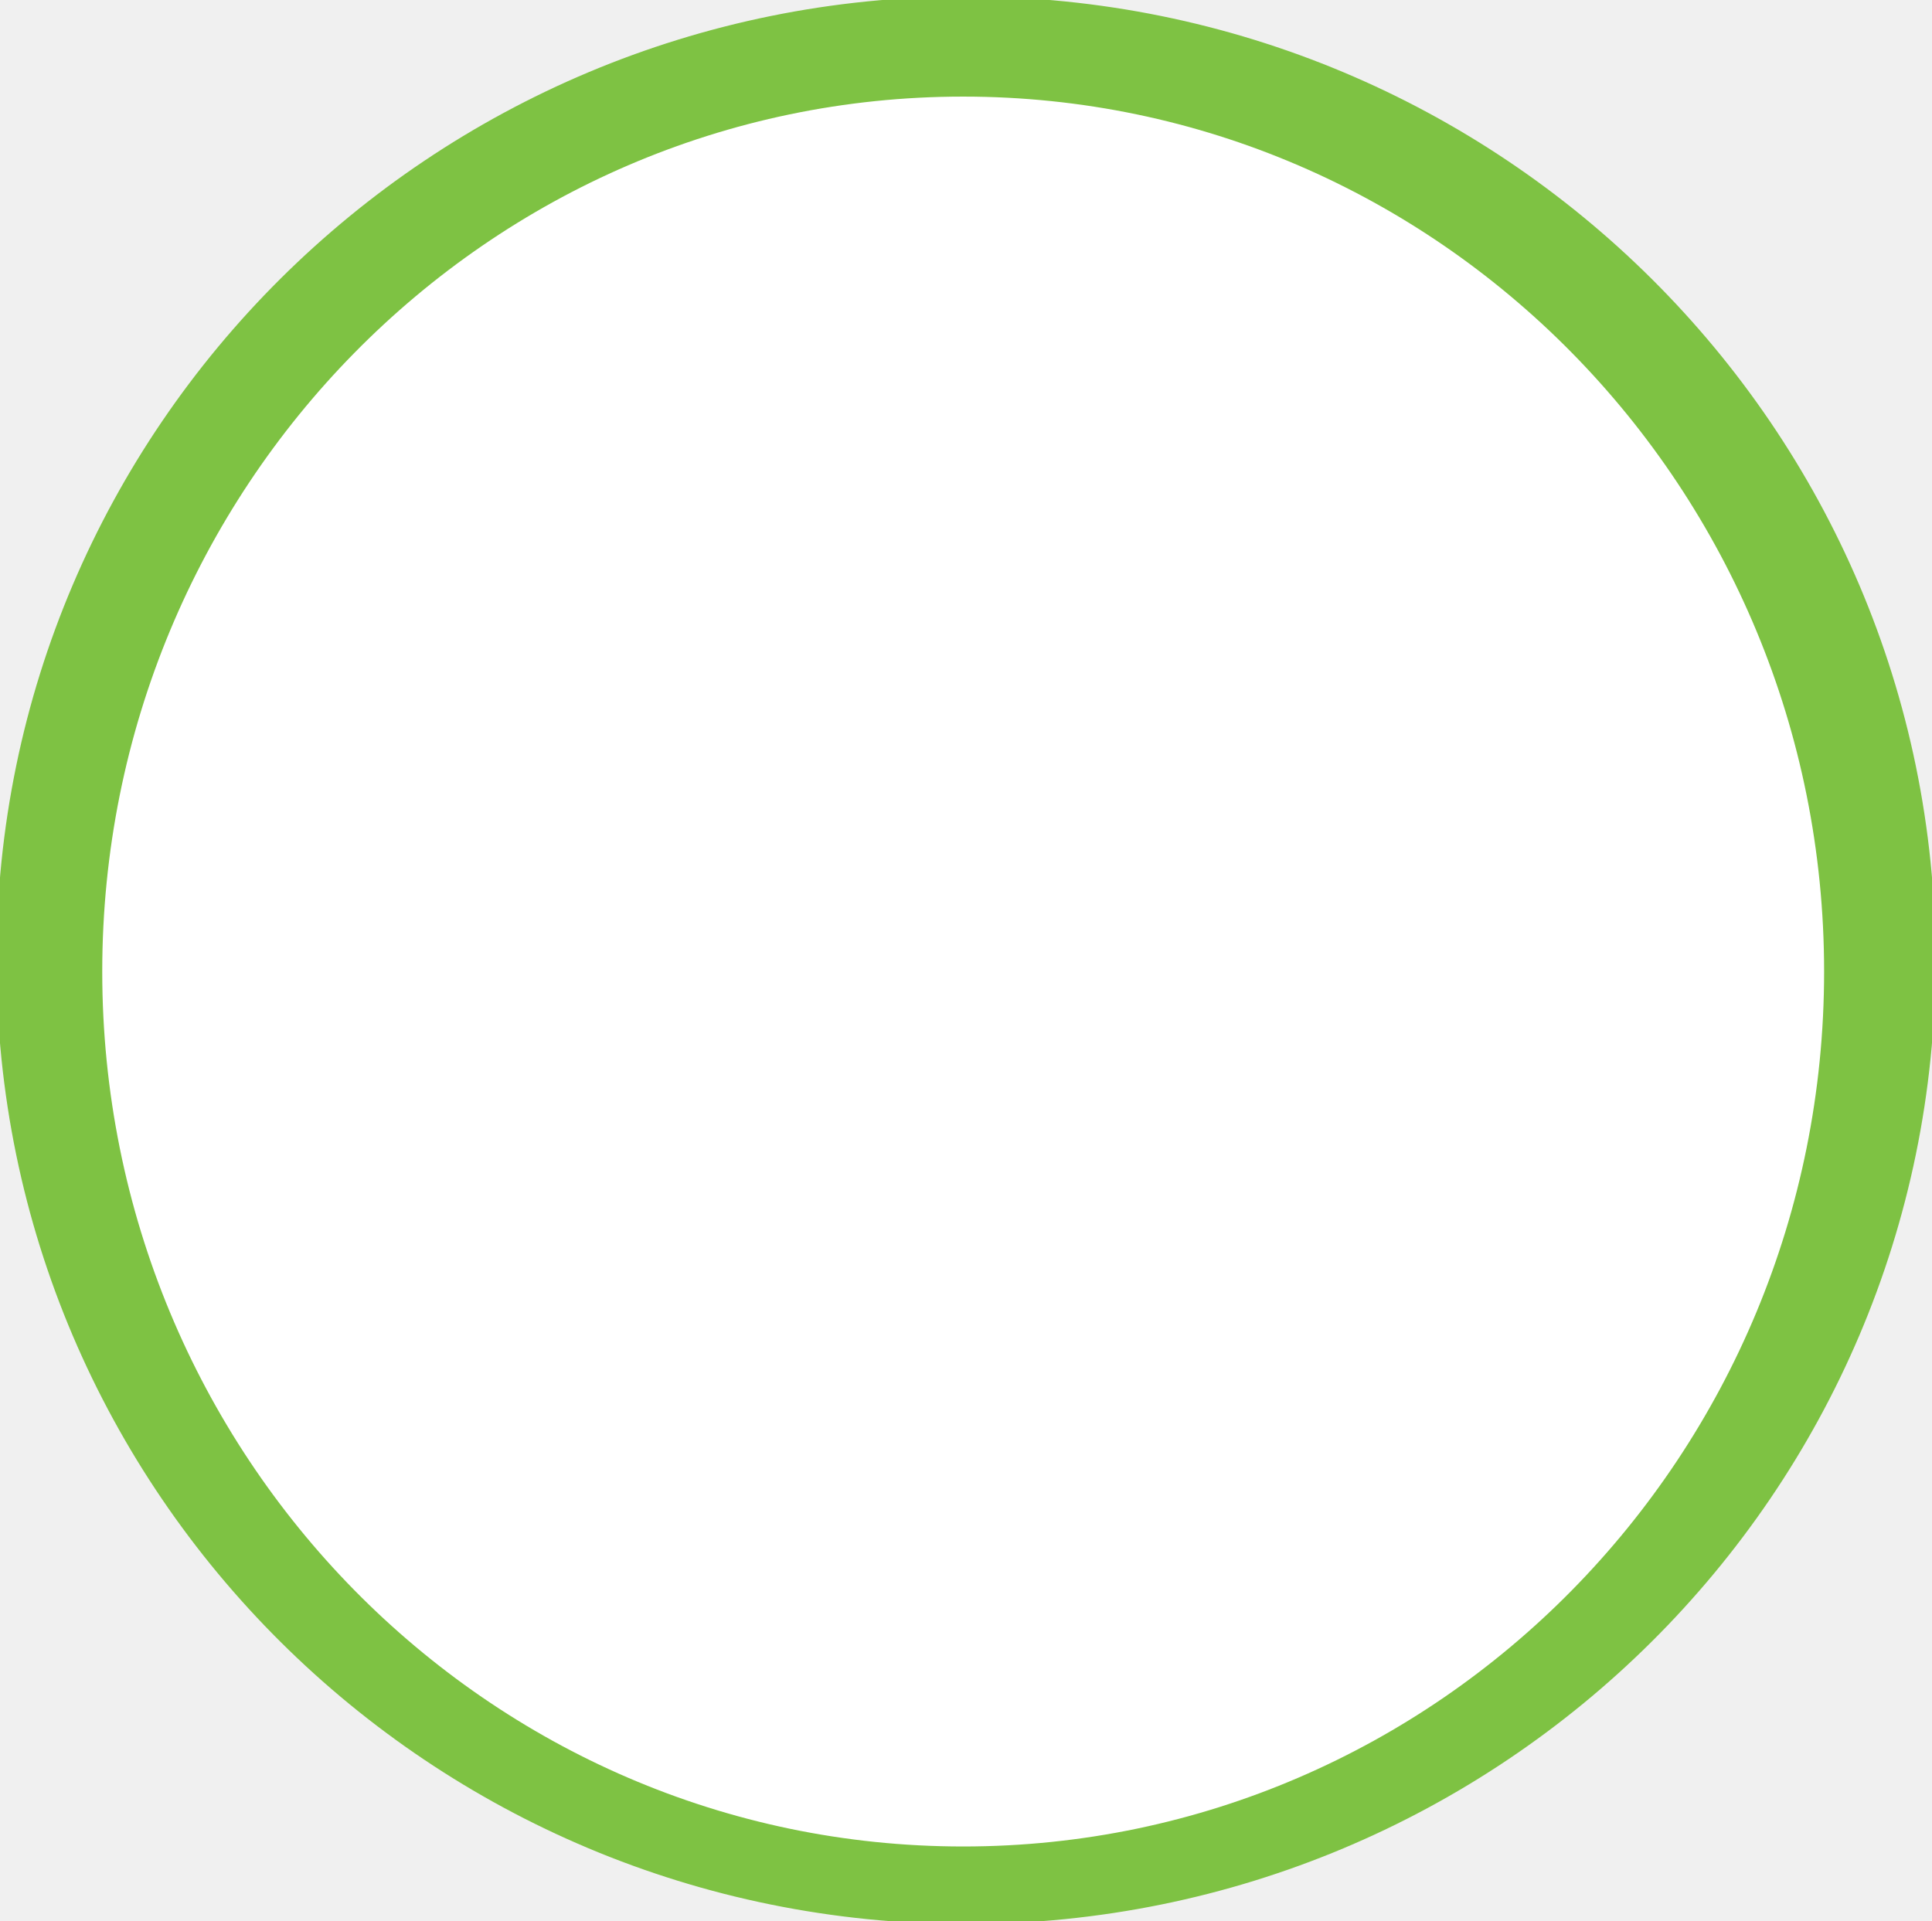
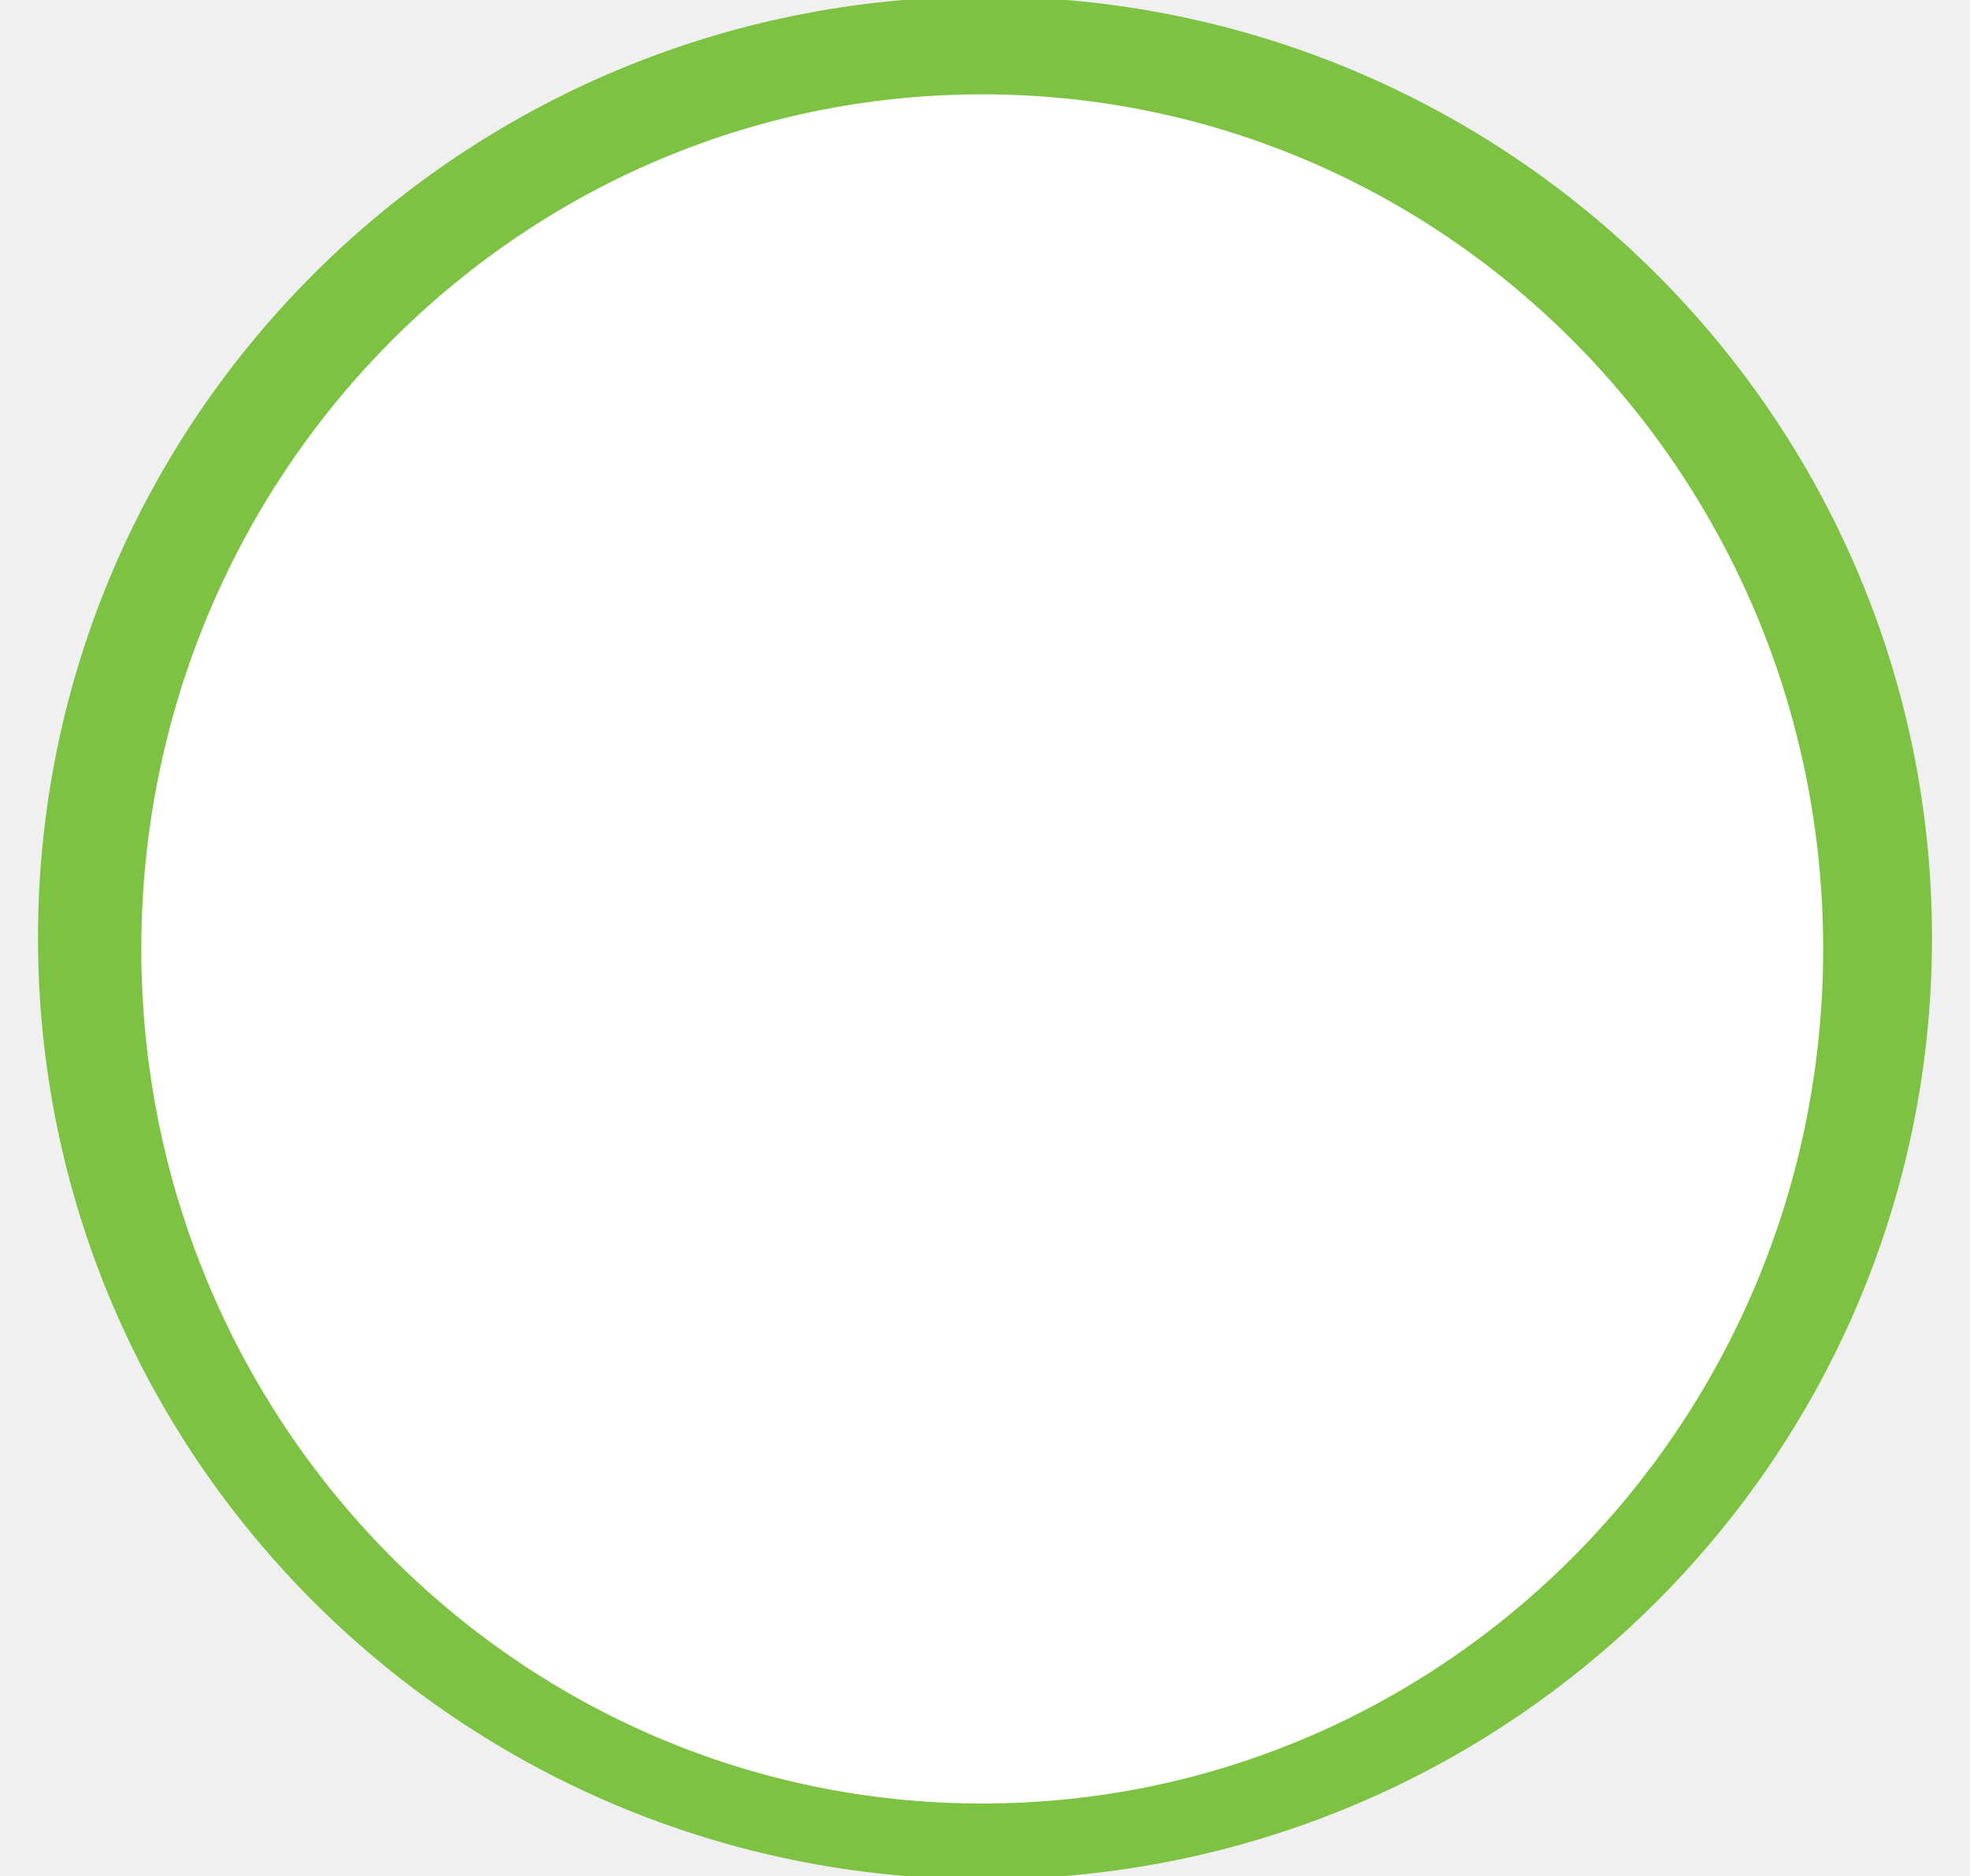
- <svg xmlns="http://www.w3.org/2000/svg" viewBox="126.396 116.826 273.126 271.532">
+ <svg xmlns="http://www.w3.org/2000/svg" viewBox="120.396 116.826 285.126 271.532">
  <ellipse style="stroke: #7EC243; fill: #7EC243;" cx="262.959" cy="252.592" rx="136.563" ry="135.766" transform="matrix(1, 0, 0, 1, 0, 0)" />
  <ellipse style="stroke: #7EC243; fill: #FFF" cx="262.56" cy="254.185" rx="122.21" ry="124.202" transform="matrix(1, 0, 0, 1, 0, 0)" />
</svg>
